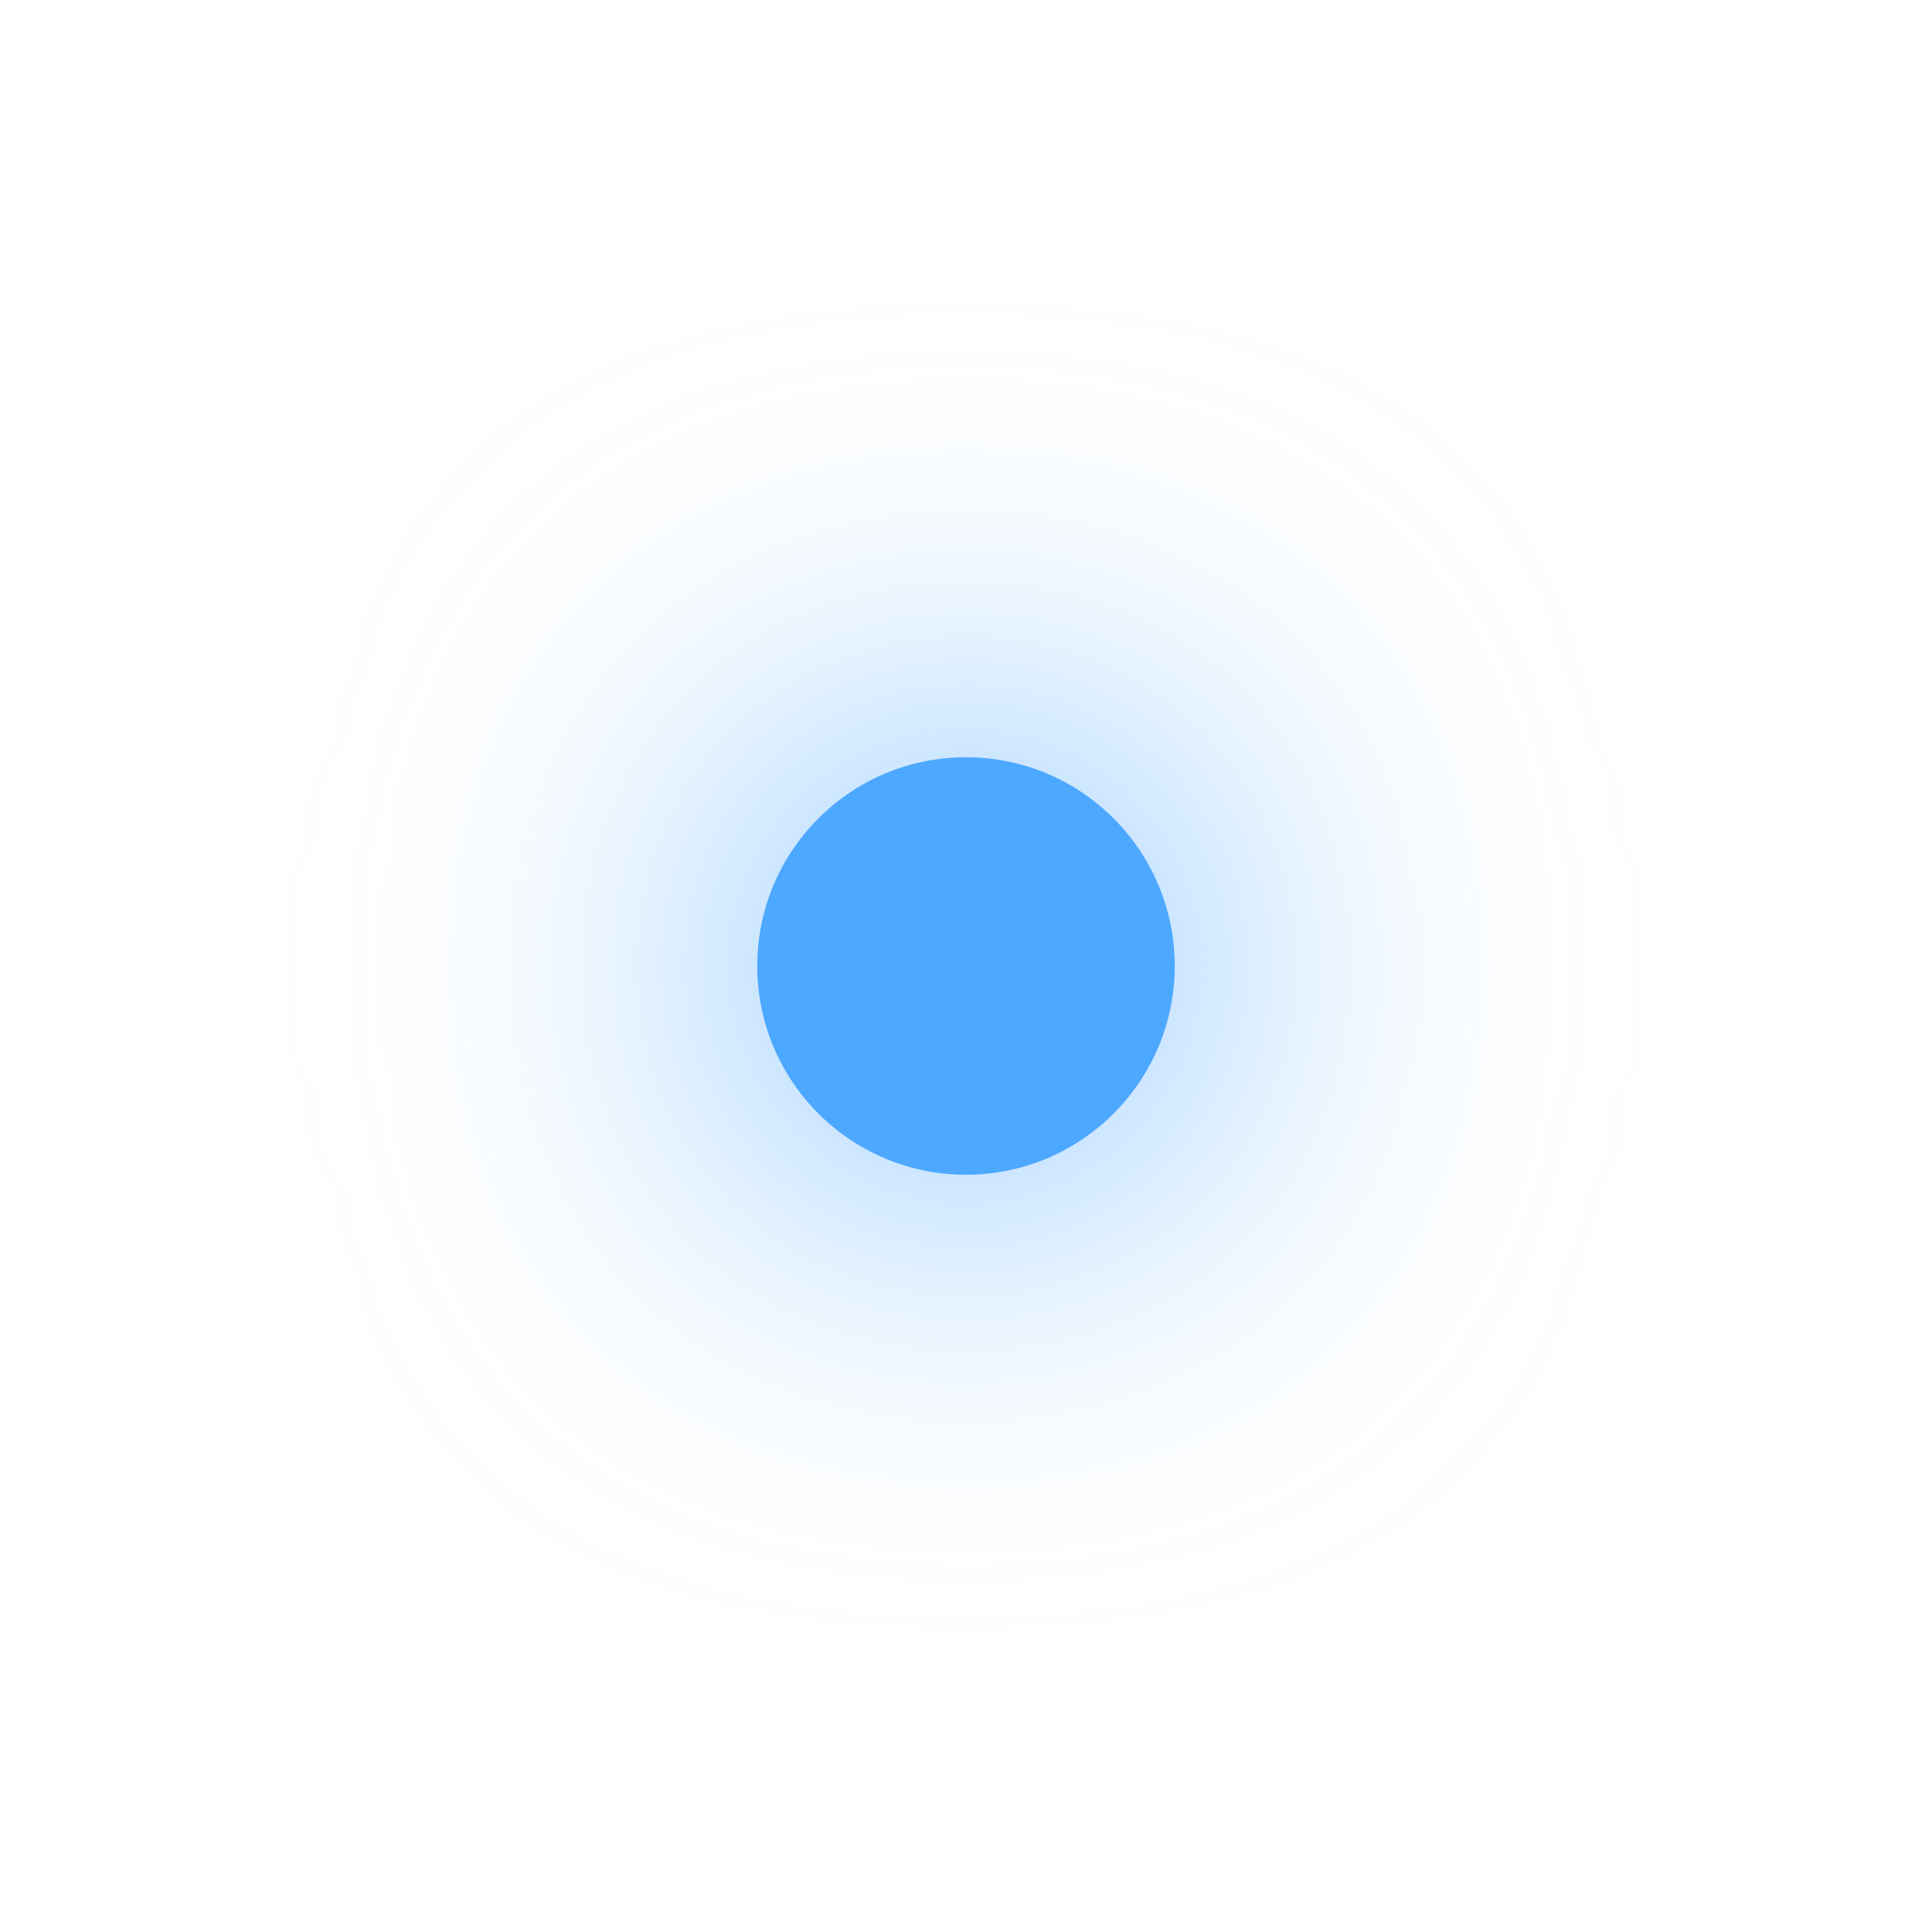
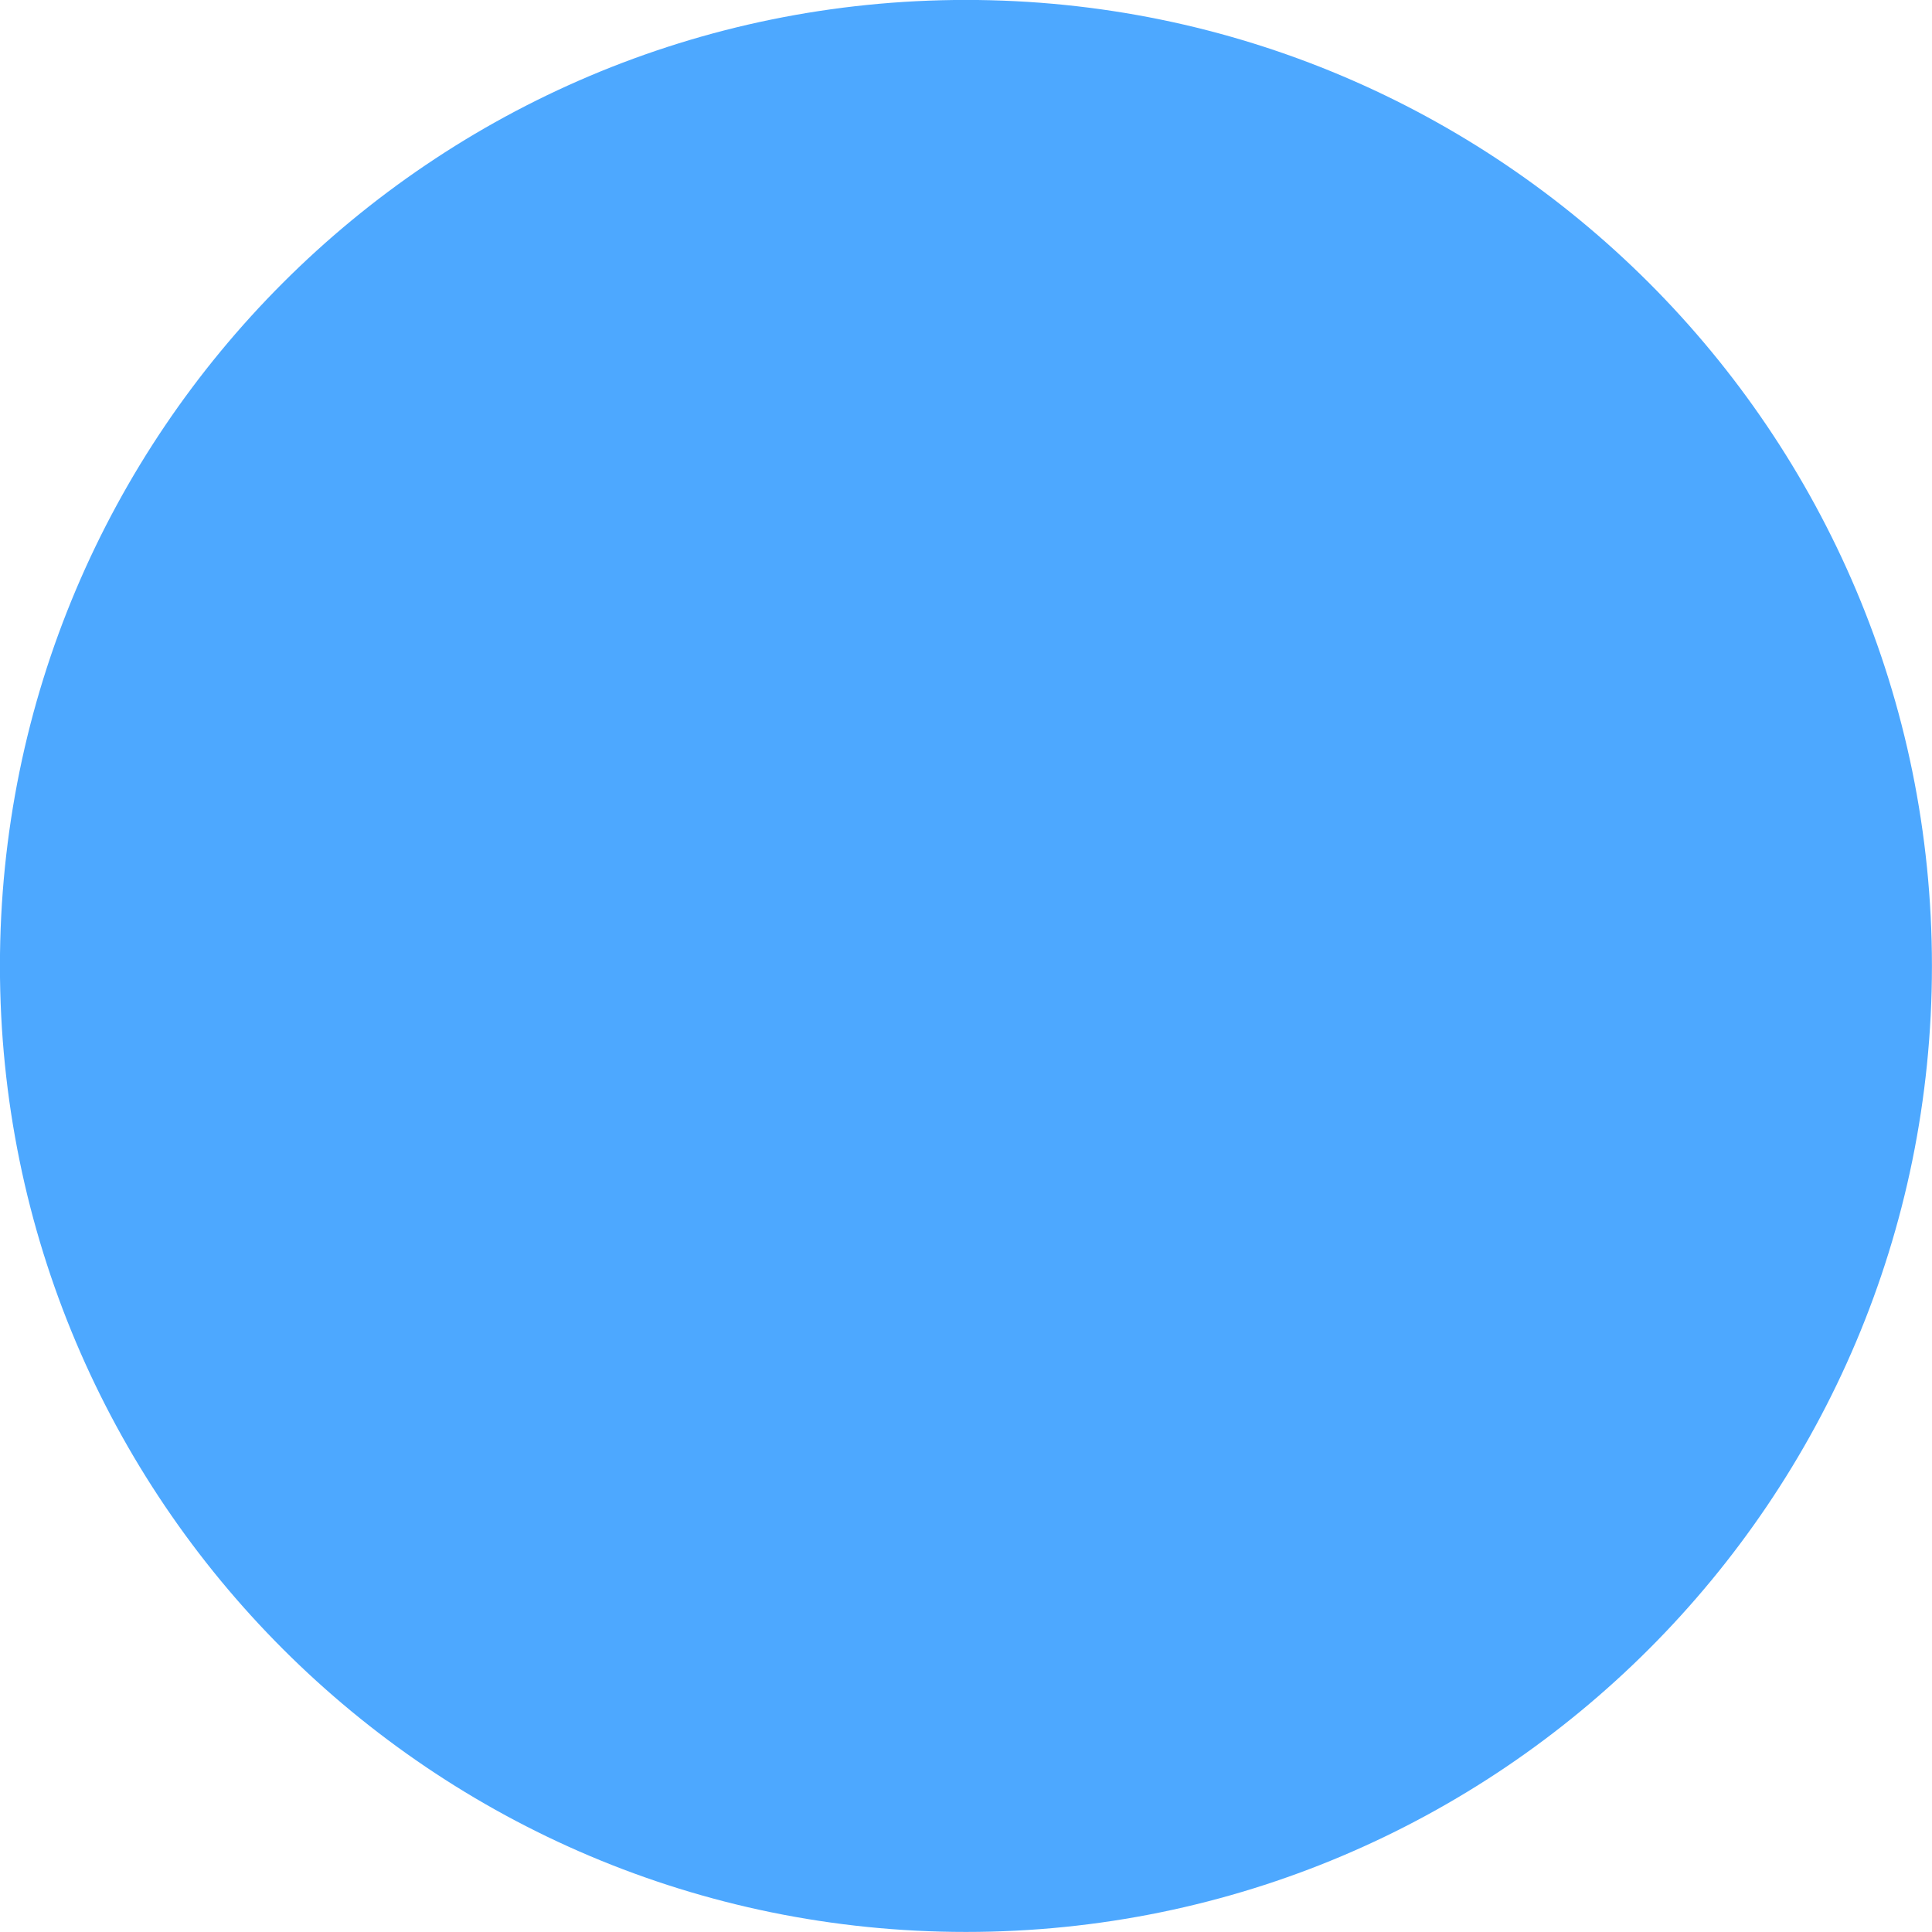
- <svg xmlns="http://www.w3.org/2000/svg" width="46.283" height="46.283" viewBox="0 0 12.246 12.246" version="1.1" id="svg5">
+ <svg xmlns="http://www.w3.org/2000/svg" width="10" height="10" viewBox="0 0 2.646 2.646" version="1.1" id="svg5">
  <defs id="defs2">
    <filter style="color-interpolation-filters:sRGB" id="filter941" x="-1.814" y="-1.814" width="4.628" height="4.628">
      <feGaussianBlur stdDeviation="2 2" result="blur" id="feGaussianBlur939" />
    </filter>
    <filter style="color-interpolation-filters:sRGB" id="filter939" x="-1.814" y="-1.814" width="4.628" height="4.628">
      <feGaussianBlur stdDeviation="2 2" result="blur" id="feGaussianBlur937" />
    </filter>
  </defs>
-   <g id="layer1" transform="translate(2.947917,2.947917)">
-     <circle style="fill:#4da8ff;fill-opacity:1;stroke:none;stroke-width:2.646;stroke-linecap:round;stroke-linejoin:round;stroke-opacity:0.2;filter:url(#filter939)" id="path848-36" cx="3.175" cy="3.175" r="1.323" />
+   <g id="layer1" transform="translate(-1.852083,-1.852083)">
    <circle style="fill:#4da8ff;fill-opacity:1;stroke:none;stroke-width:2.646;stroke-linecap:round;stroke-linejoin:round;stroke-opacity:0.2" id="path848" cx="3.175" cy="3.175" r="1.323" />
  </g>
</svg>
